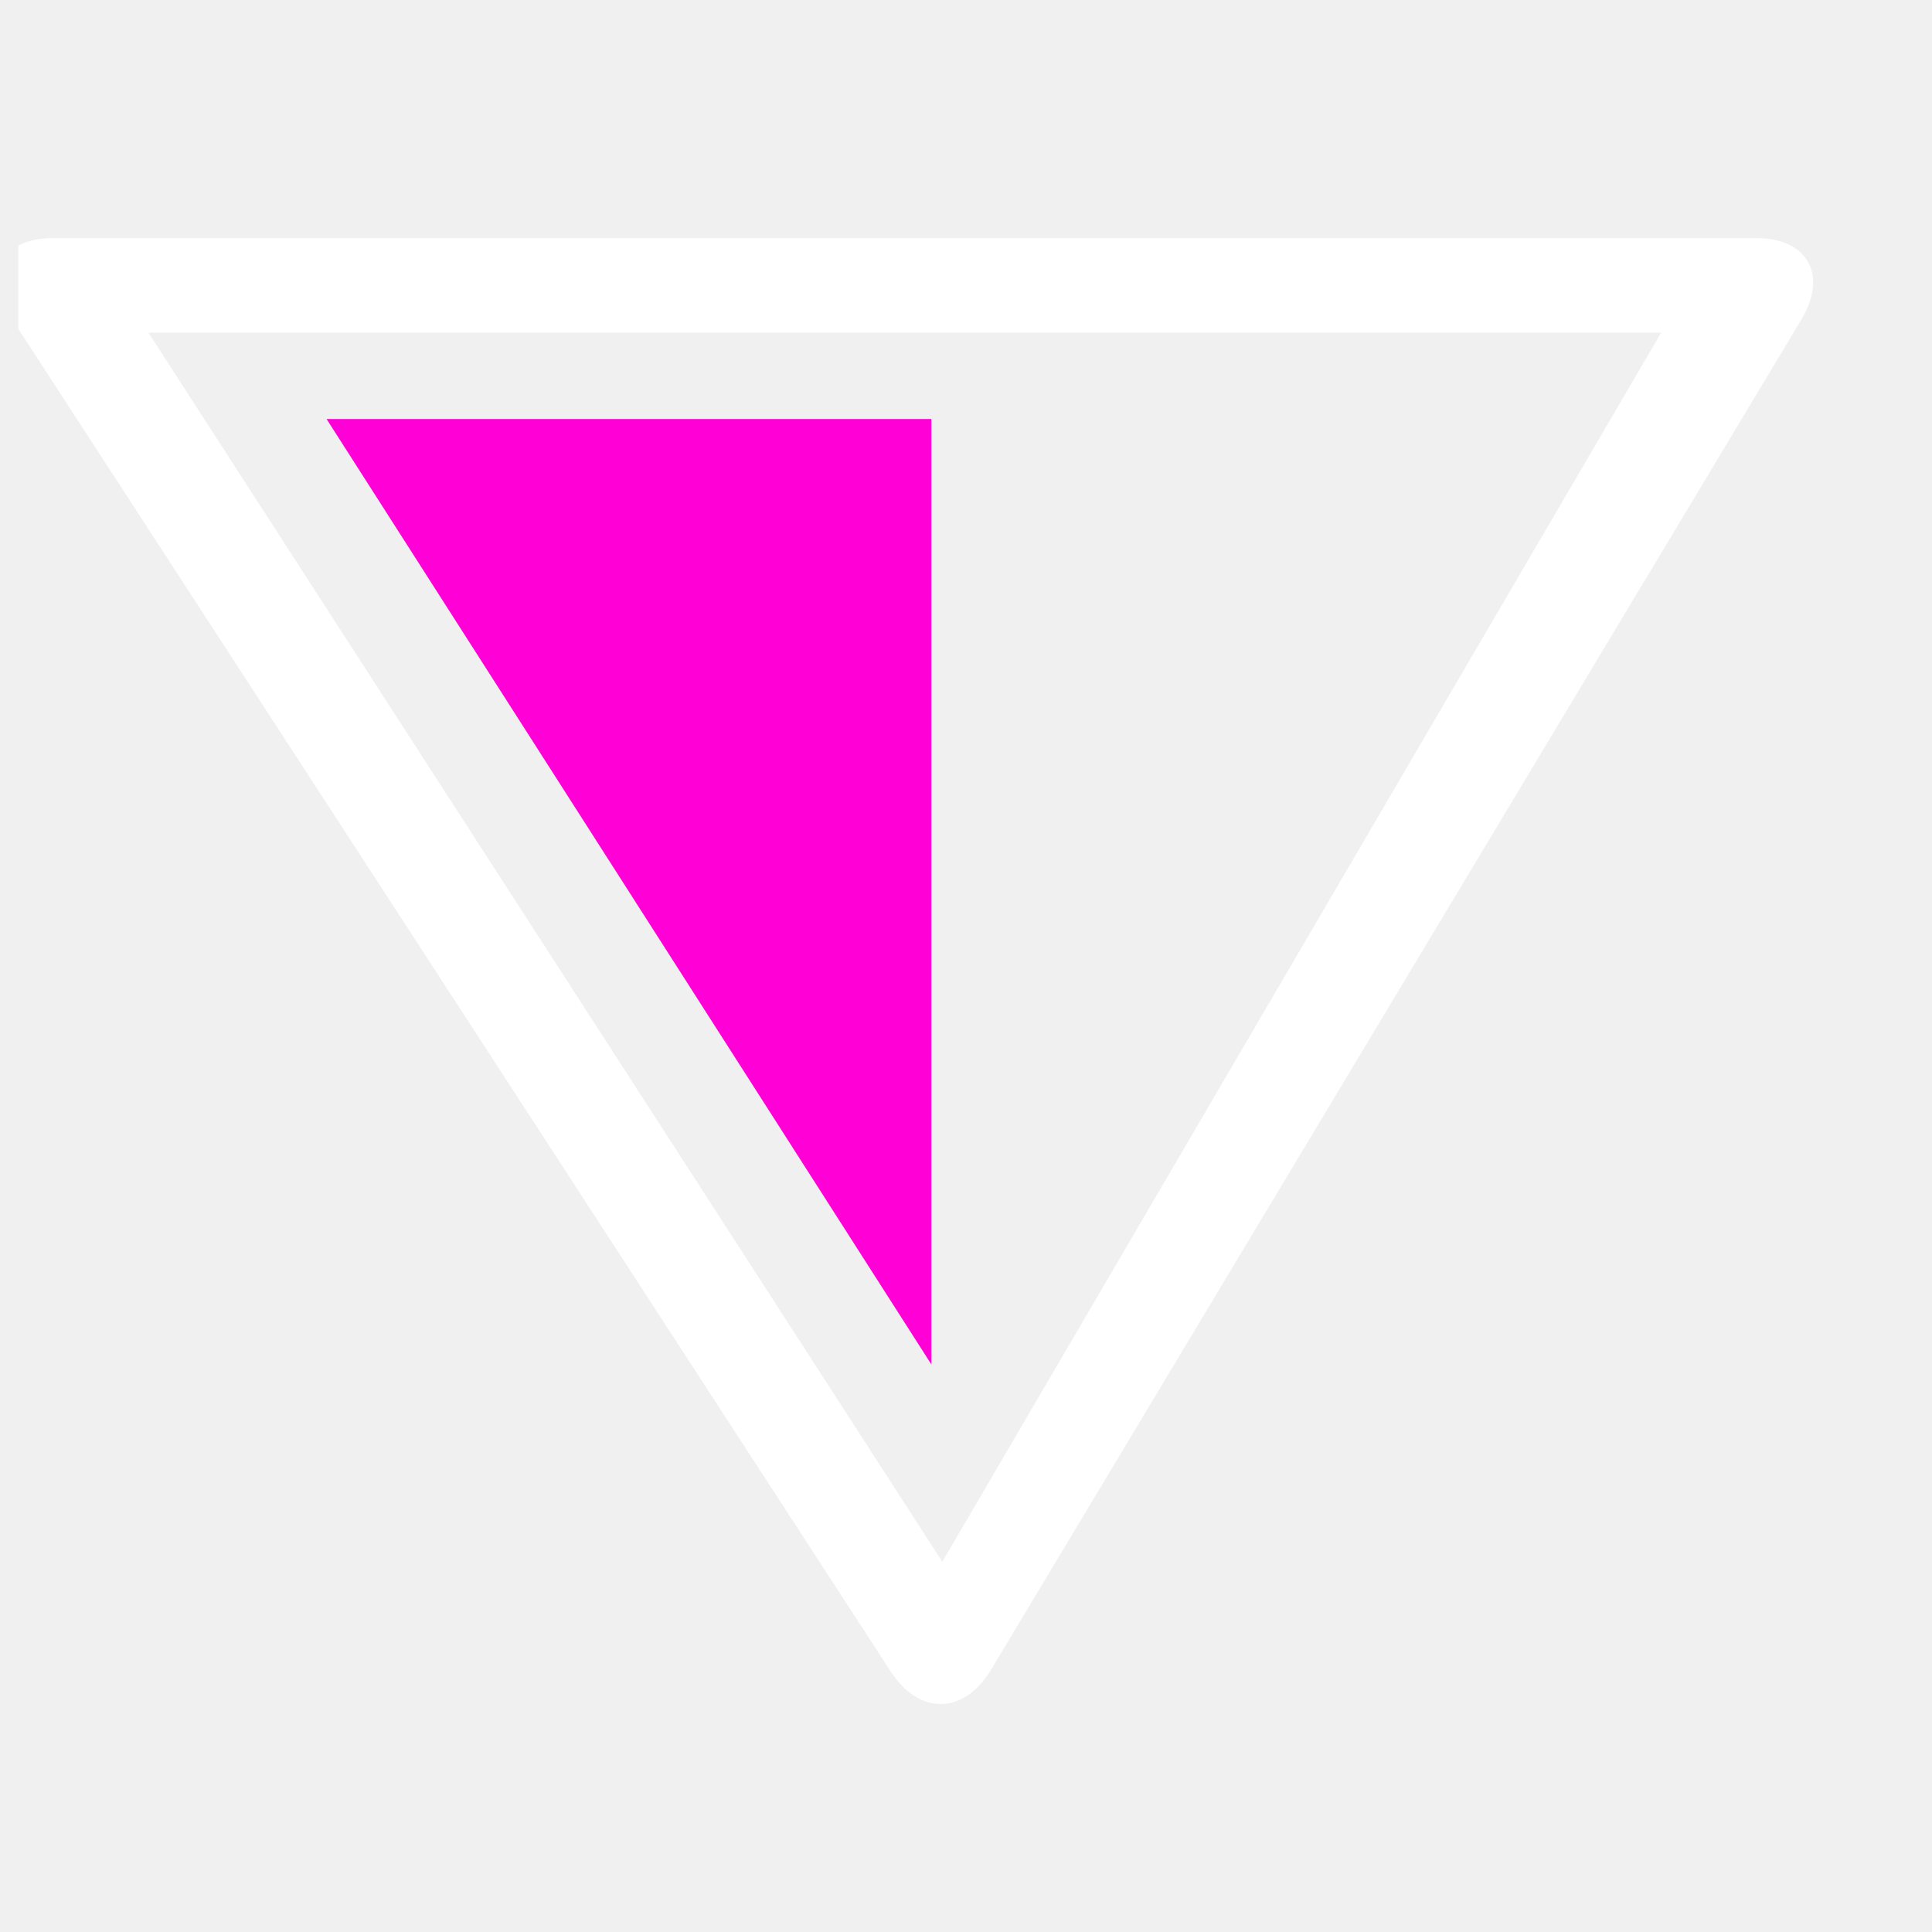
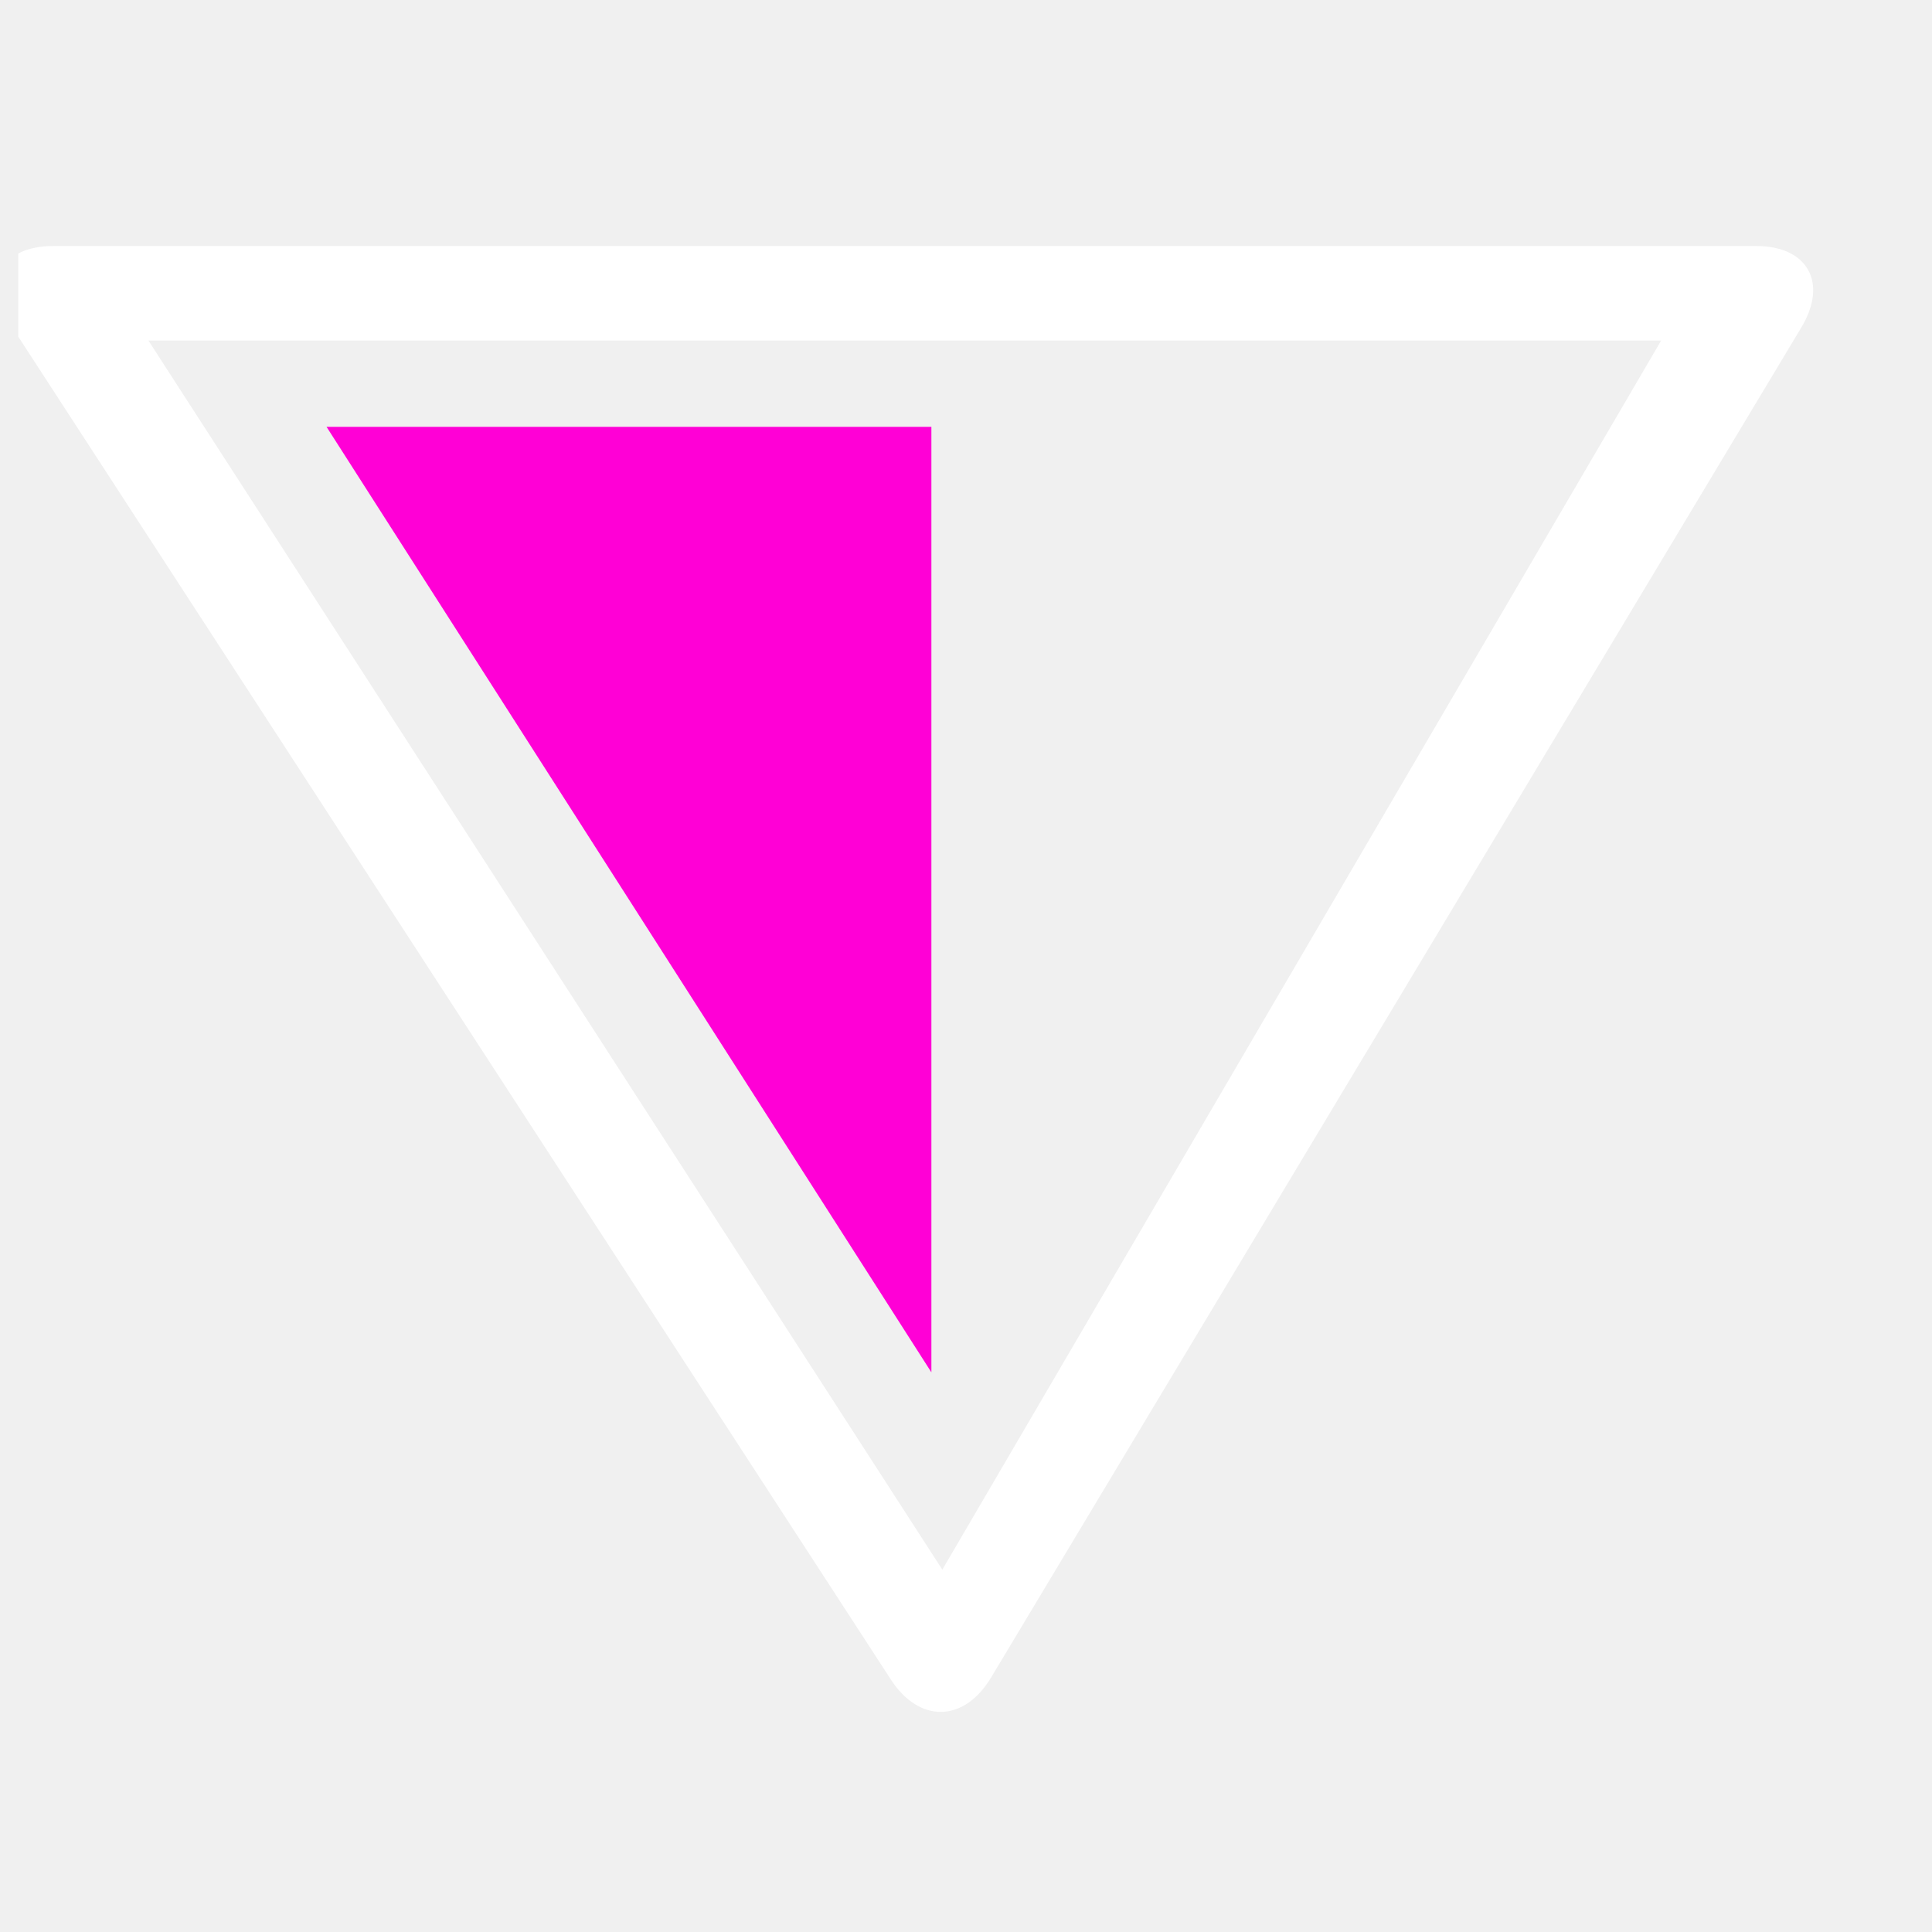
<svg xmlns="http://www.w3.org/2000/svg" width="47" height="47" viewBox="0 0 47 47" fill="none">
-   <g clip-path="url(#clip0_4_481)">
-     <path fill-rule="evenodd" clip-rule="evenodd" d="M21.672 40.667C22.364 41.731 23.449 41.72 24.112 40.615L43.823 7.772C44.479 6.679 43.964 5.793 42.73 5.793H1.292C0.032 5.793 -0.422 6.667 0.263 7.72L21.672 40.667ZM22.924 37.993L40.411 8.093H3.611L22.924 37.993Z" fill="white" />
-     <path fill-rule="evenodd" clip-rule="evenodd" d="M22.658 33.193V10.193H7.944L22.658 33.193Z" fill="#FF00D6" />
+   <g clip-path="url(#clip0_1378_256)">
+     <path fill-rule="evenodd" clip-rule="evenodd" d="M21.672 40.858C22.364 41.922 23.449 41.911 24.112 40.806L43.823 7.963C44.479 6.87 43.964 5.985 42.73 5.985H1.292C0.032 5.985 -0.422 6.858 0.263 7.911L21.672 40.858ZM22.924 38.185L40.411 8.285H3.611L22.924 38.185Z" fill="white" />
+     <path fill-rule="evenodd" clip-rule="evenodd" d="M22.658 33.385V10.384H7.944L22.658 33.385Z" fill="#FF00D6" />
  </g>
  <defs>
-     <clipPath id="clip0_4_481">
-       <rect width="46" height="46" fill="white" transform="translate(0.444336 0.71582)" />
+     <clipPath id="clip0_1378_256">
+       <rect width="46" height="46" fill="white" transform="translate(0.444336 0.906982)" />
    </clipPath>
  </defs>
</svg>
